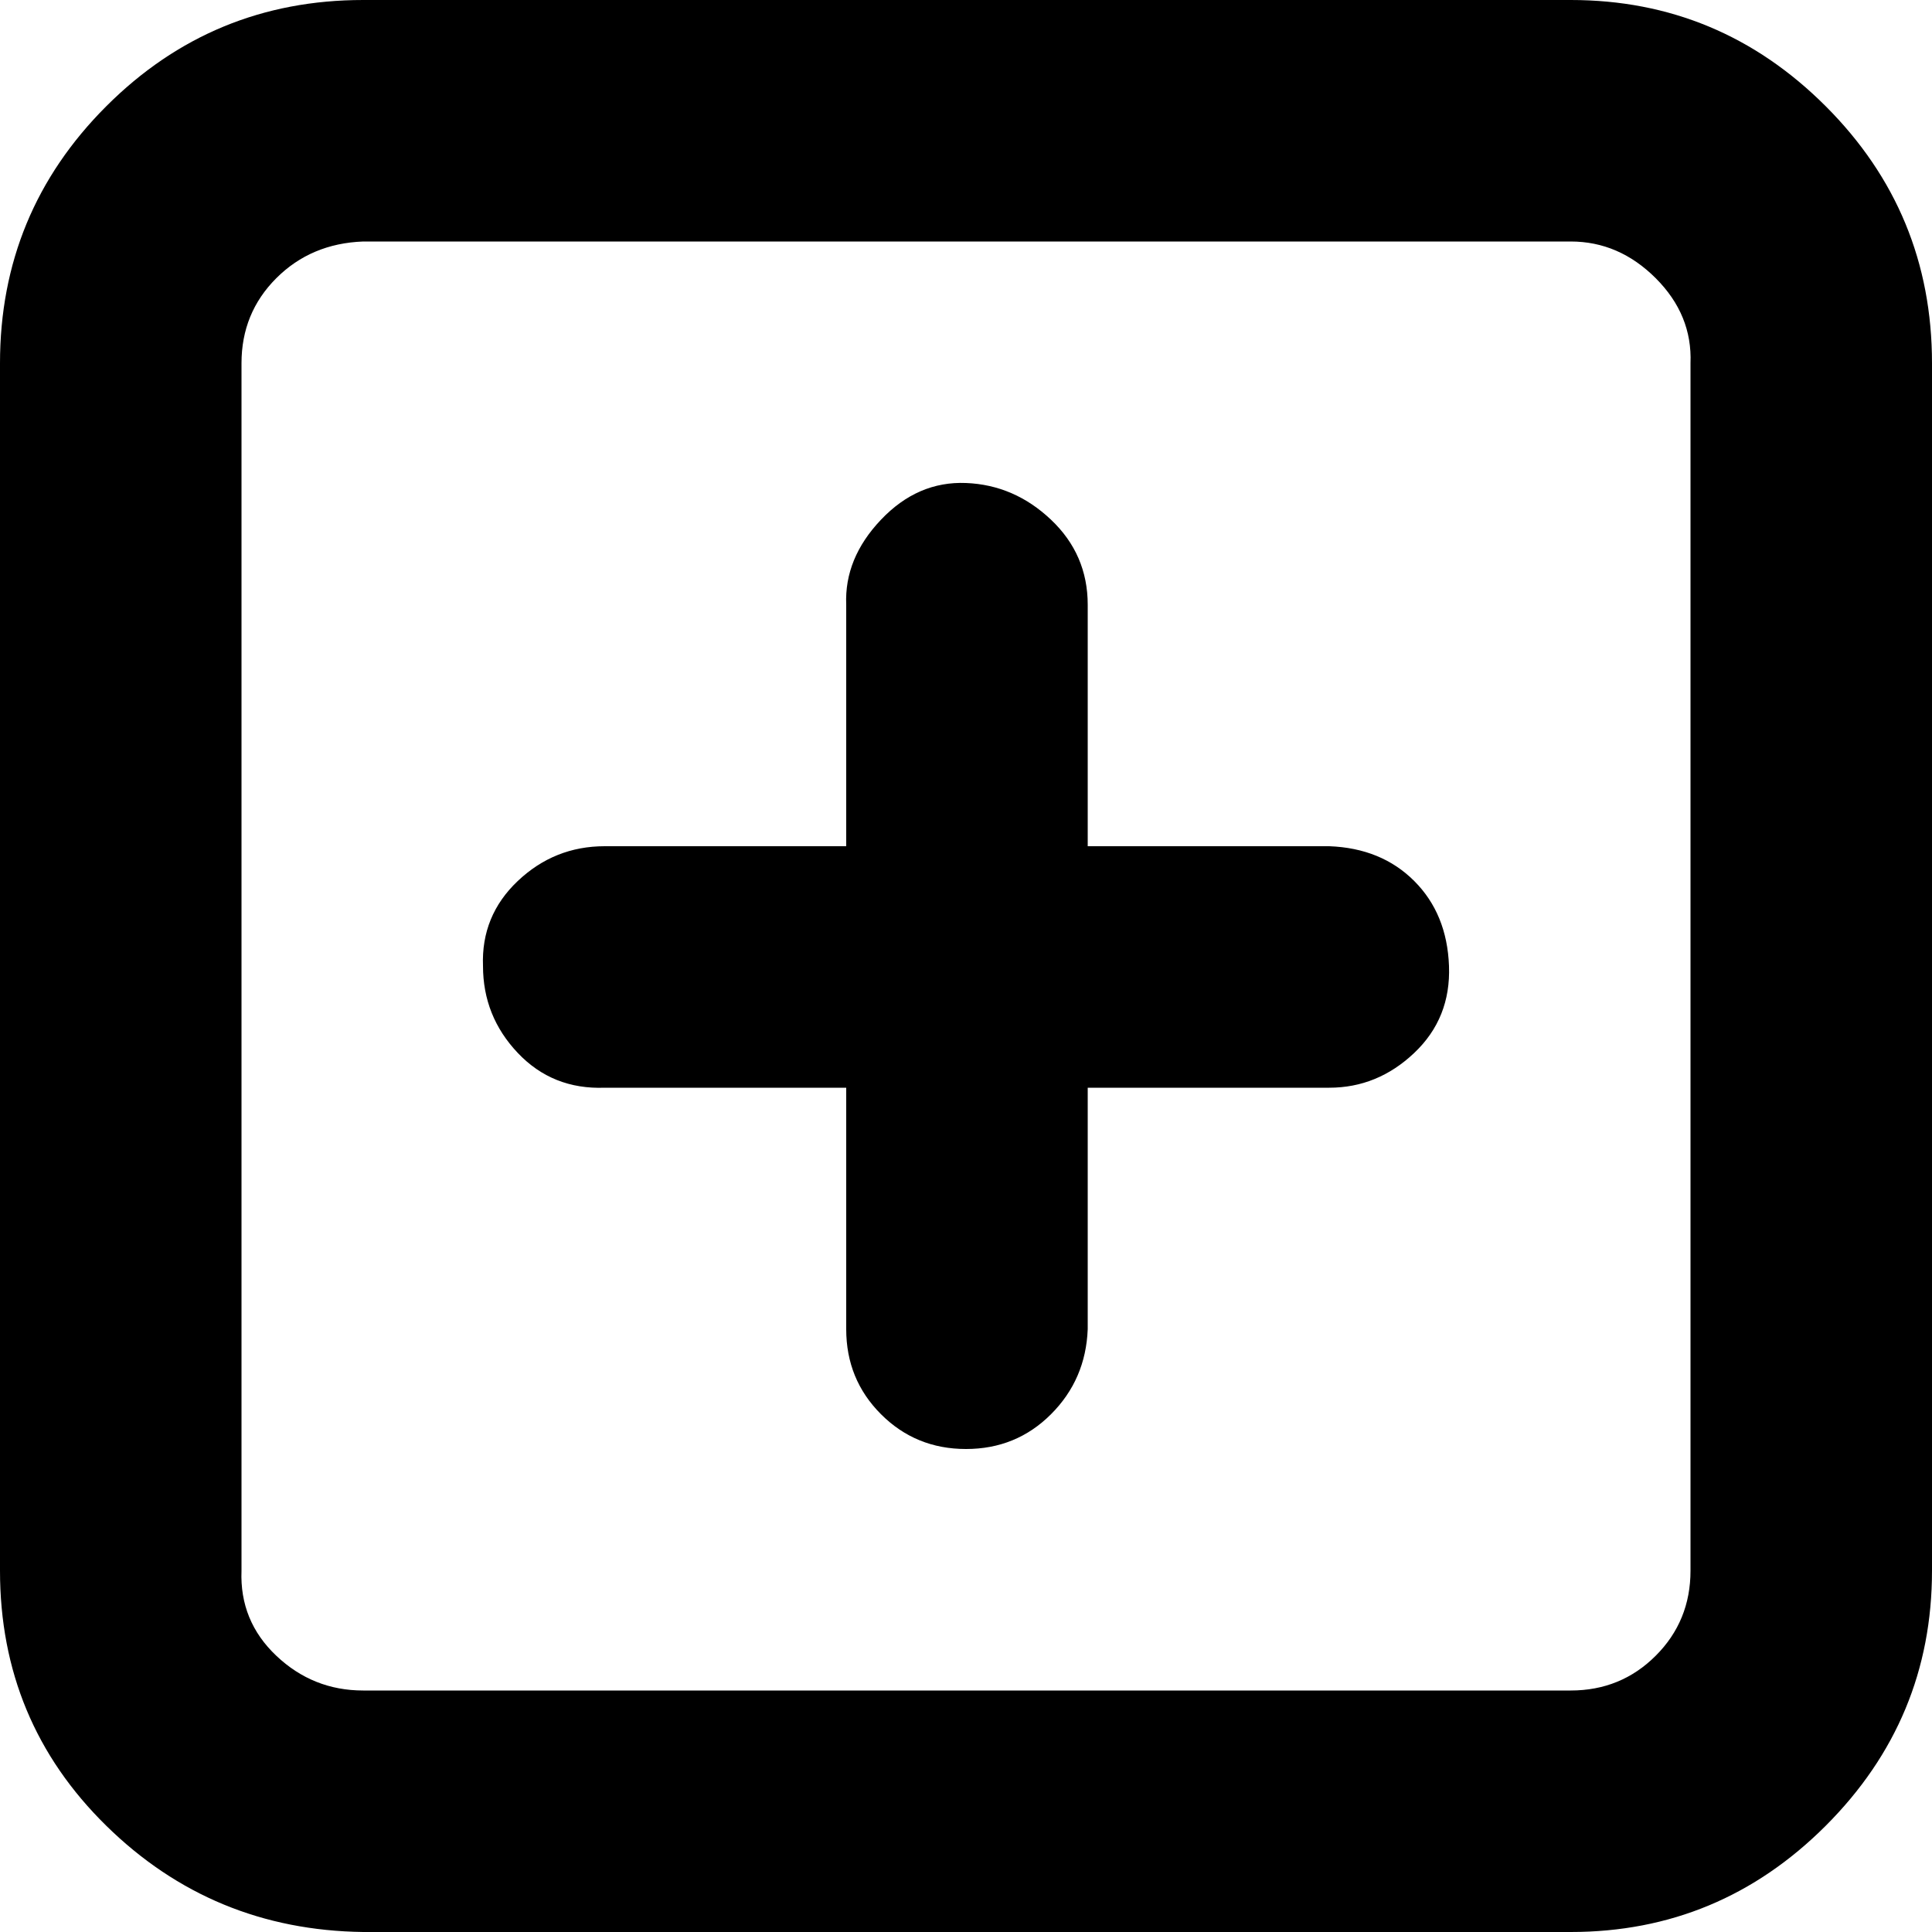
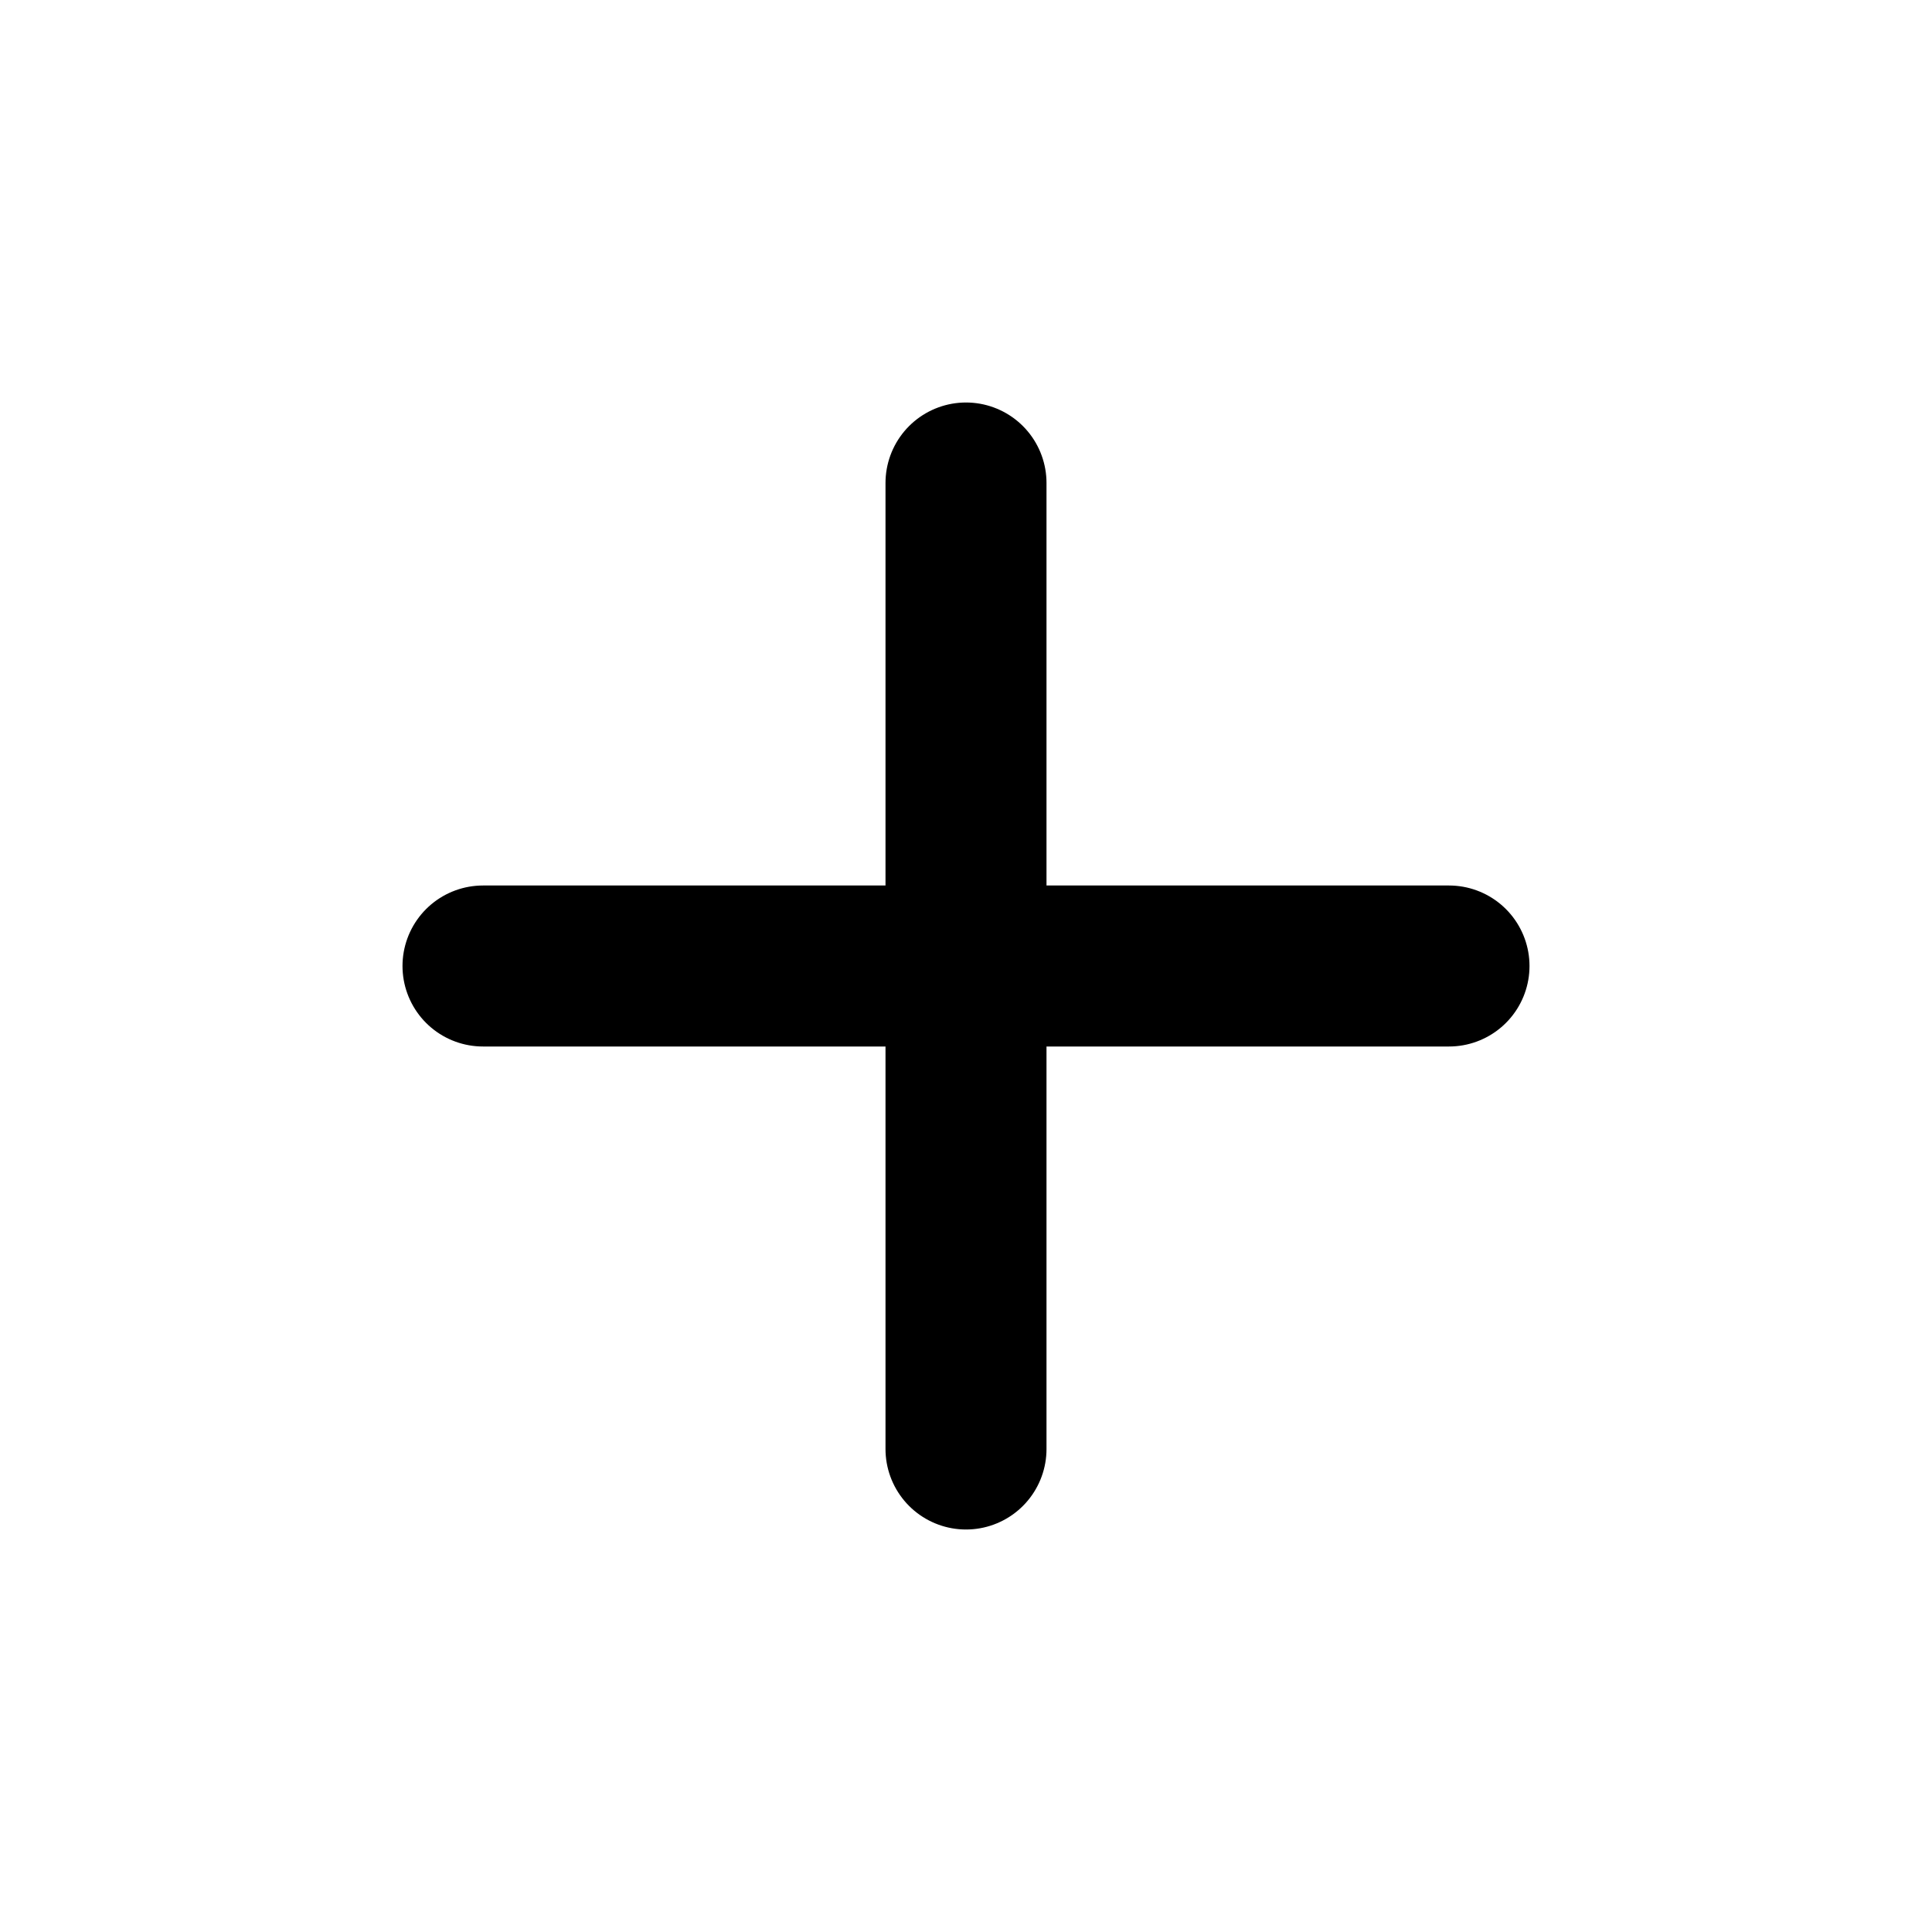
- <svg xmlns="http://www.w3.org/2000/svg" fill="#000000" width="800px" height="800px" viewBox="0 0 32 32" version="1.1">
-   <path d="M0 26.016q0 2.496 1.76 4.224t4.256 1.76h20q2.464 0 4.224-1.76t1.76-4.224v-20q0-2.496-1.76-4.256t-4.224-1.76h-20q-2.496 0-4.256 1.76t-1.76 4.256v20zM4 26.016v-20q0-0.832 0.576-1.408t1.44-0.608h20q0.8 0 1.408 0.608t0.576 1.408v20q0 0.832-0.576 1.408t-1.408 0.576h-20q-0.832 0-1.44-0.576t-0.576-1.408zM8 16q0 0.832 0.576 1.44t1.44 0.576h4v4q0 0.832 0.576 1.408t1.408 0.576 1.408-0.576 0.608-1.408v-4h4q0.8 0 1.408-0.576t0.576-1.44-0.576-1.408-1.408-0.576h-4v-4q0-0.832-0.608-1.408t-1.408-0.608-1.408 0.608-0.576 1.408v4h-4q-0.832 0-1.44 0.576t-0.576 1.408z" />
+ <svg xmlns="http://www.w3.org/2000/svg" width="800px" height="800px" viewBox="0 0 24 24" fill="none">
+   <g id="Edit / Add_Plus">
+     <path id="Vector" d="M6 12H12M12 12H18M12 12V18M12 12V6" stroke="#000000" stroke-width="2" stroke-linecap="round" stroke-linejoin="round" />
+   </g>
</svg>
